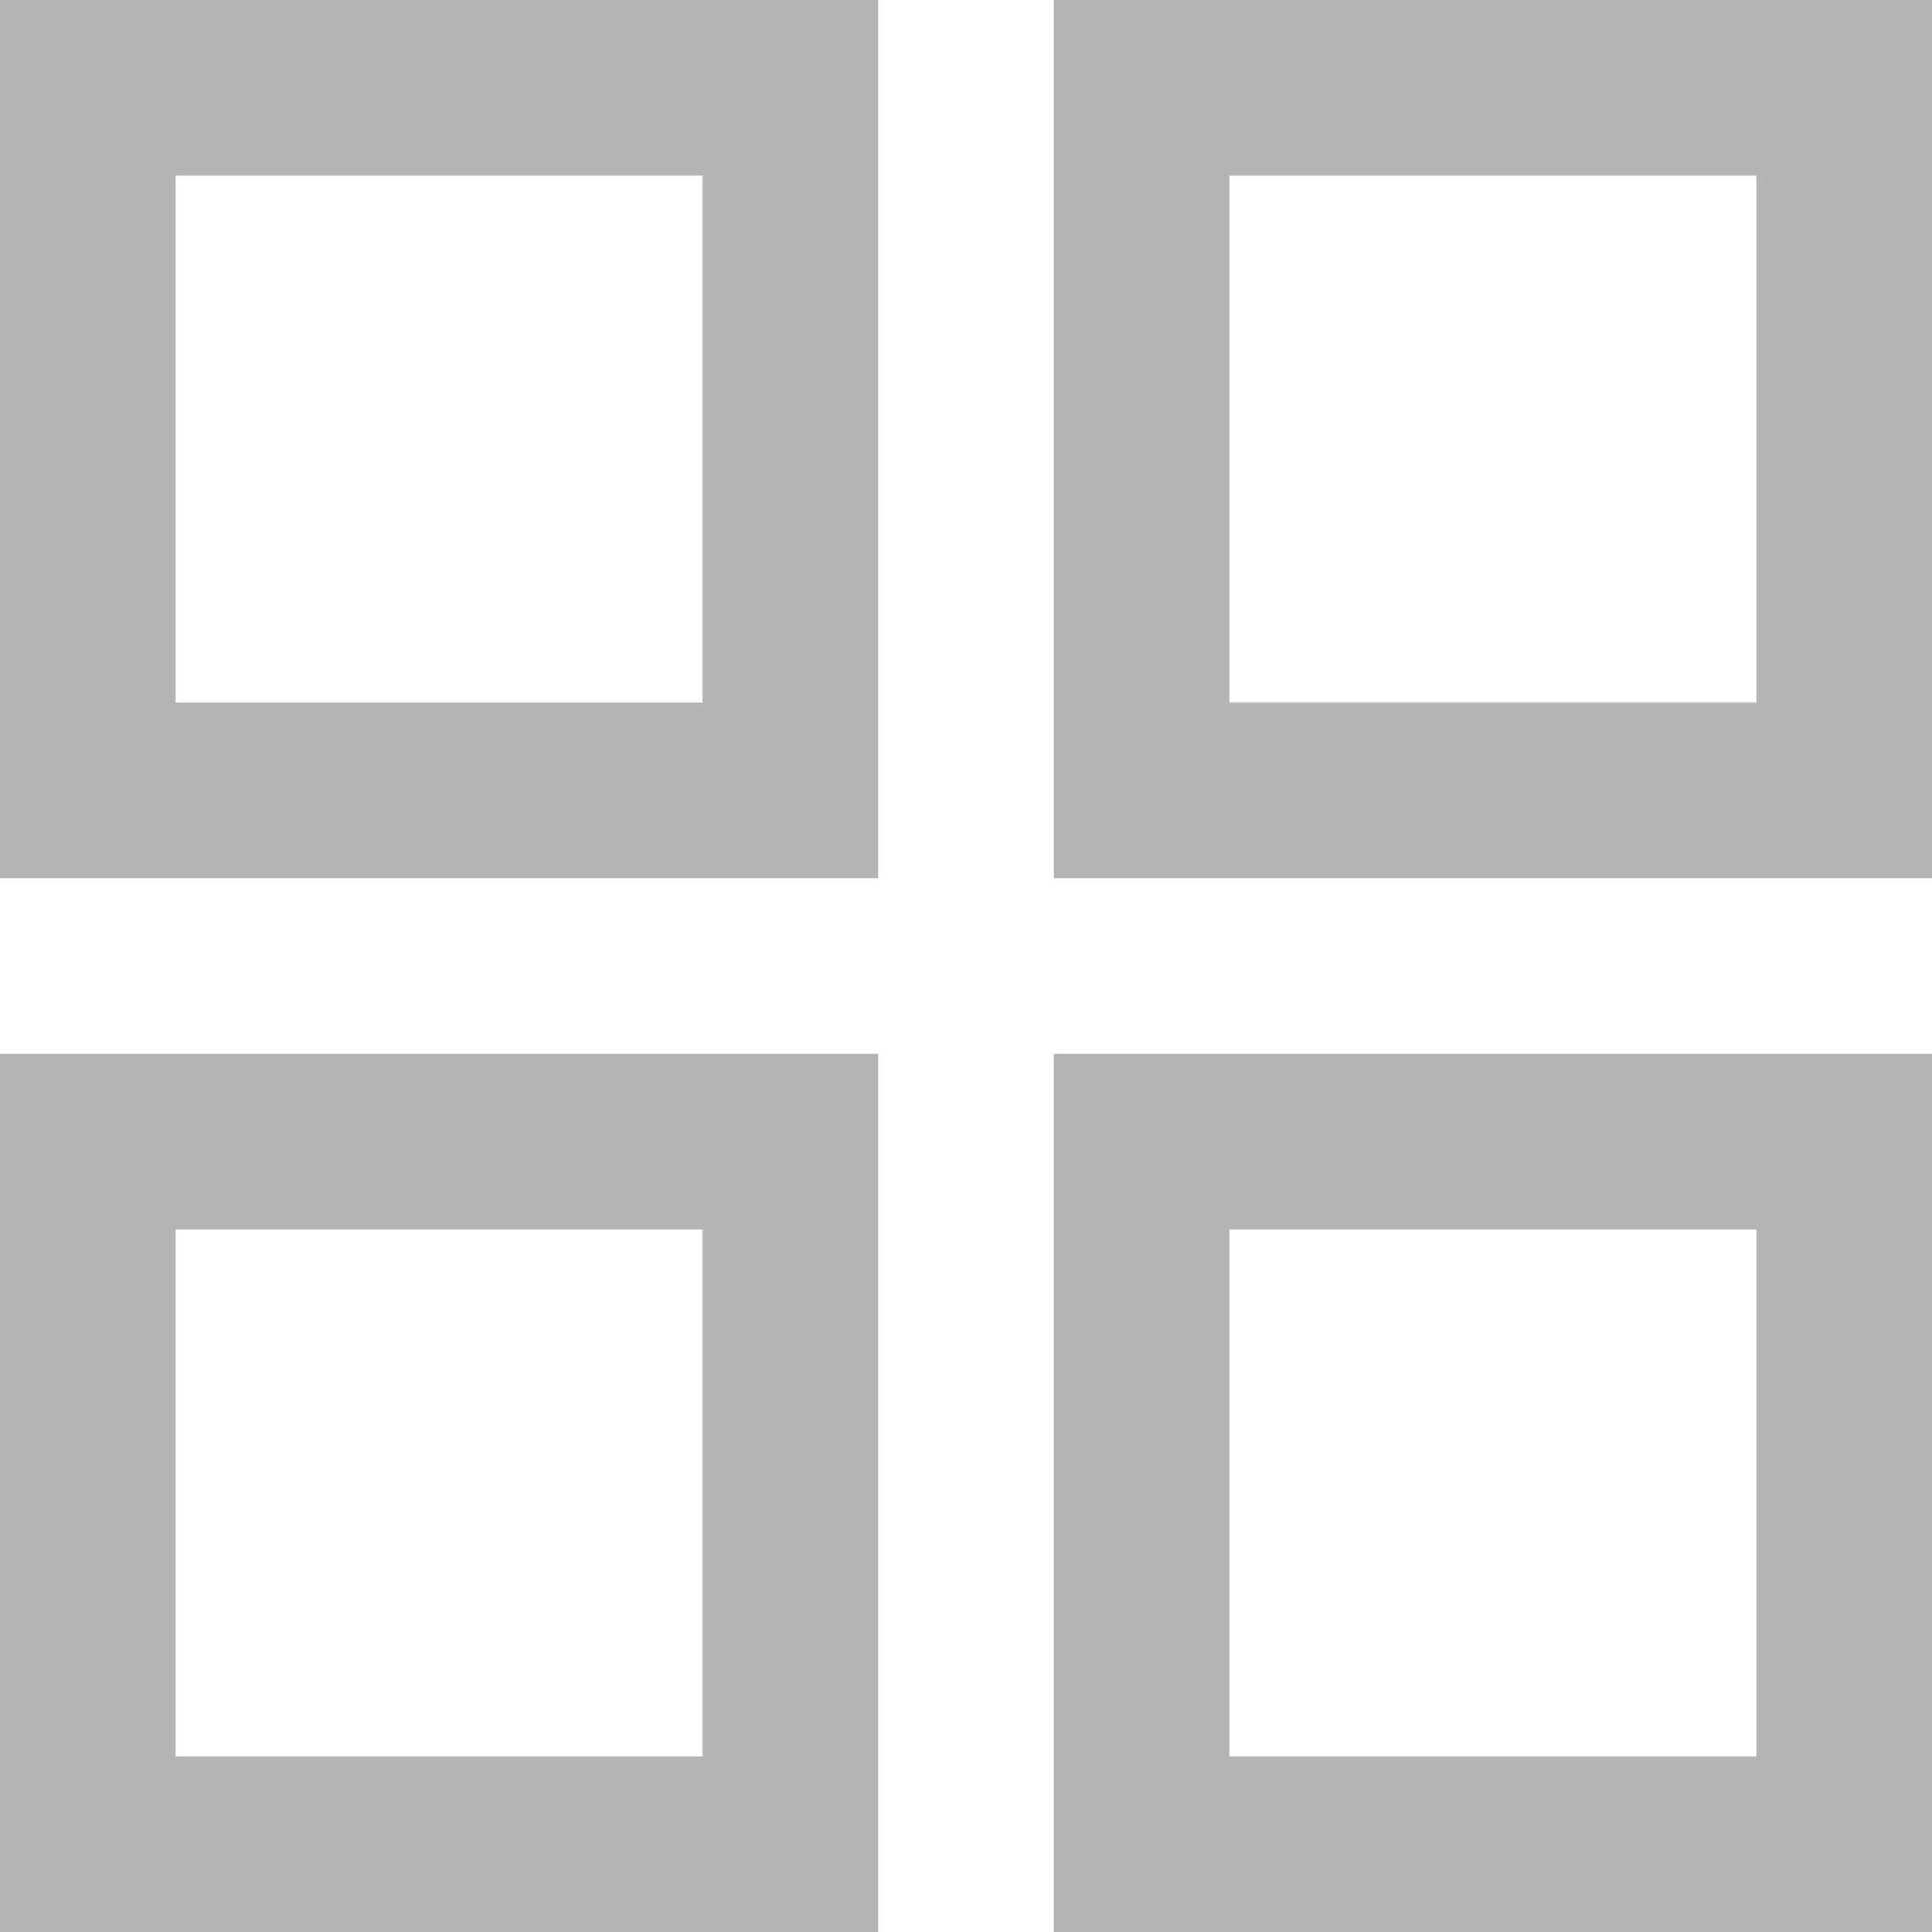
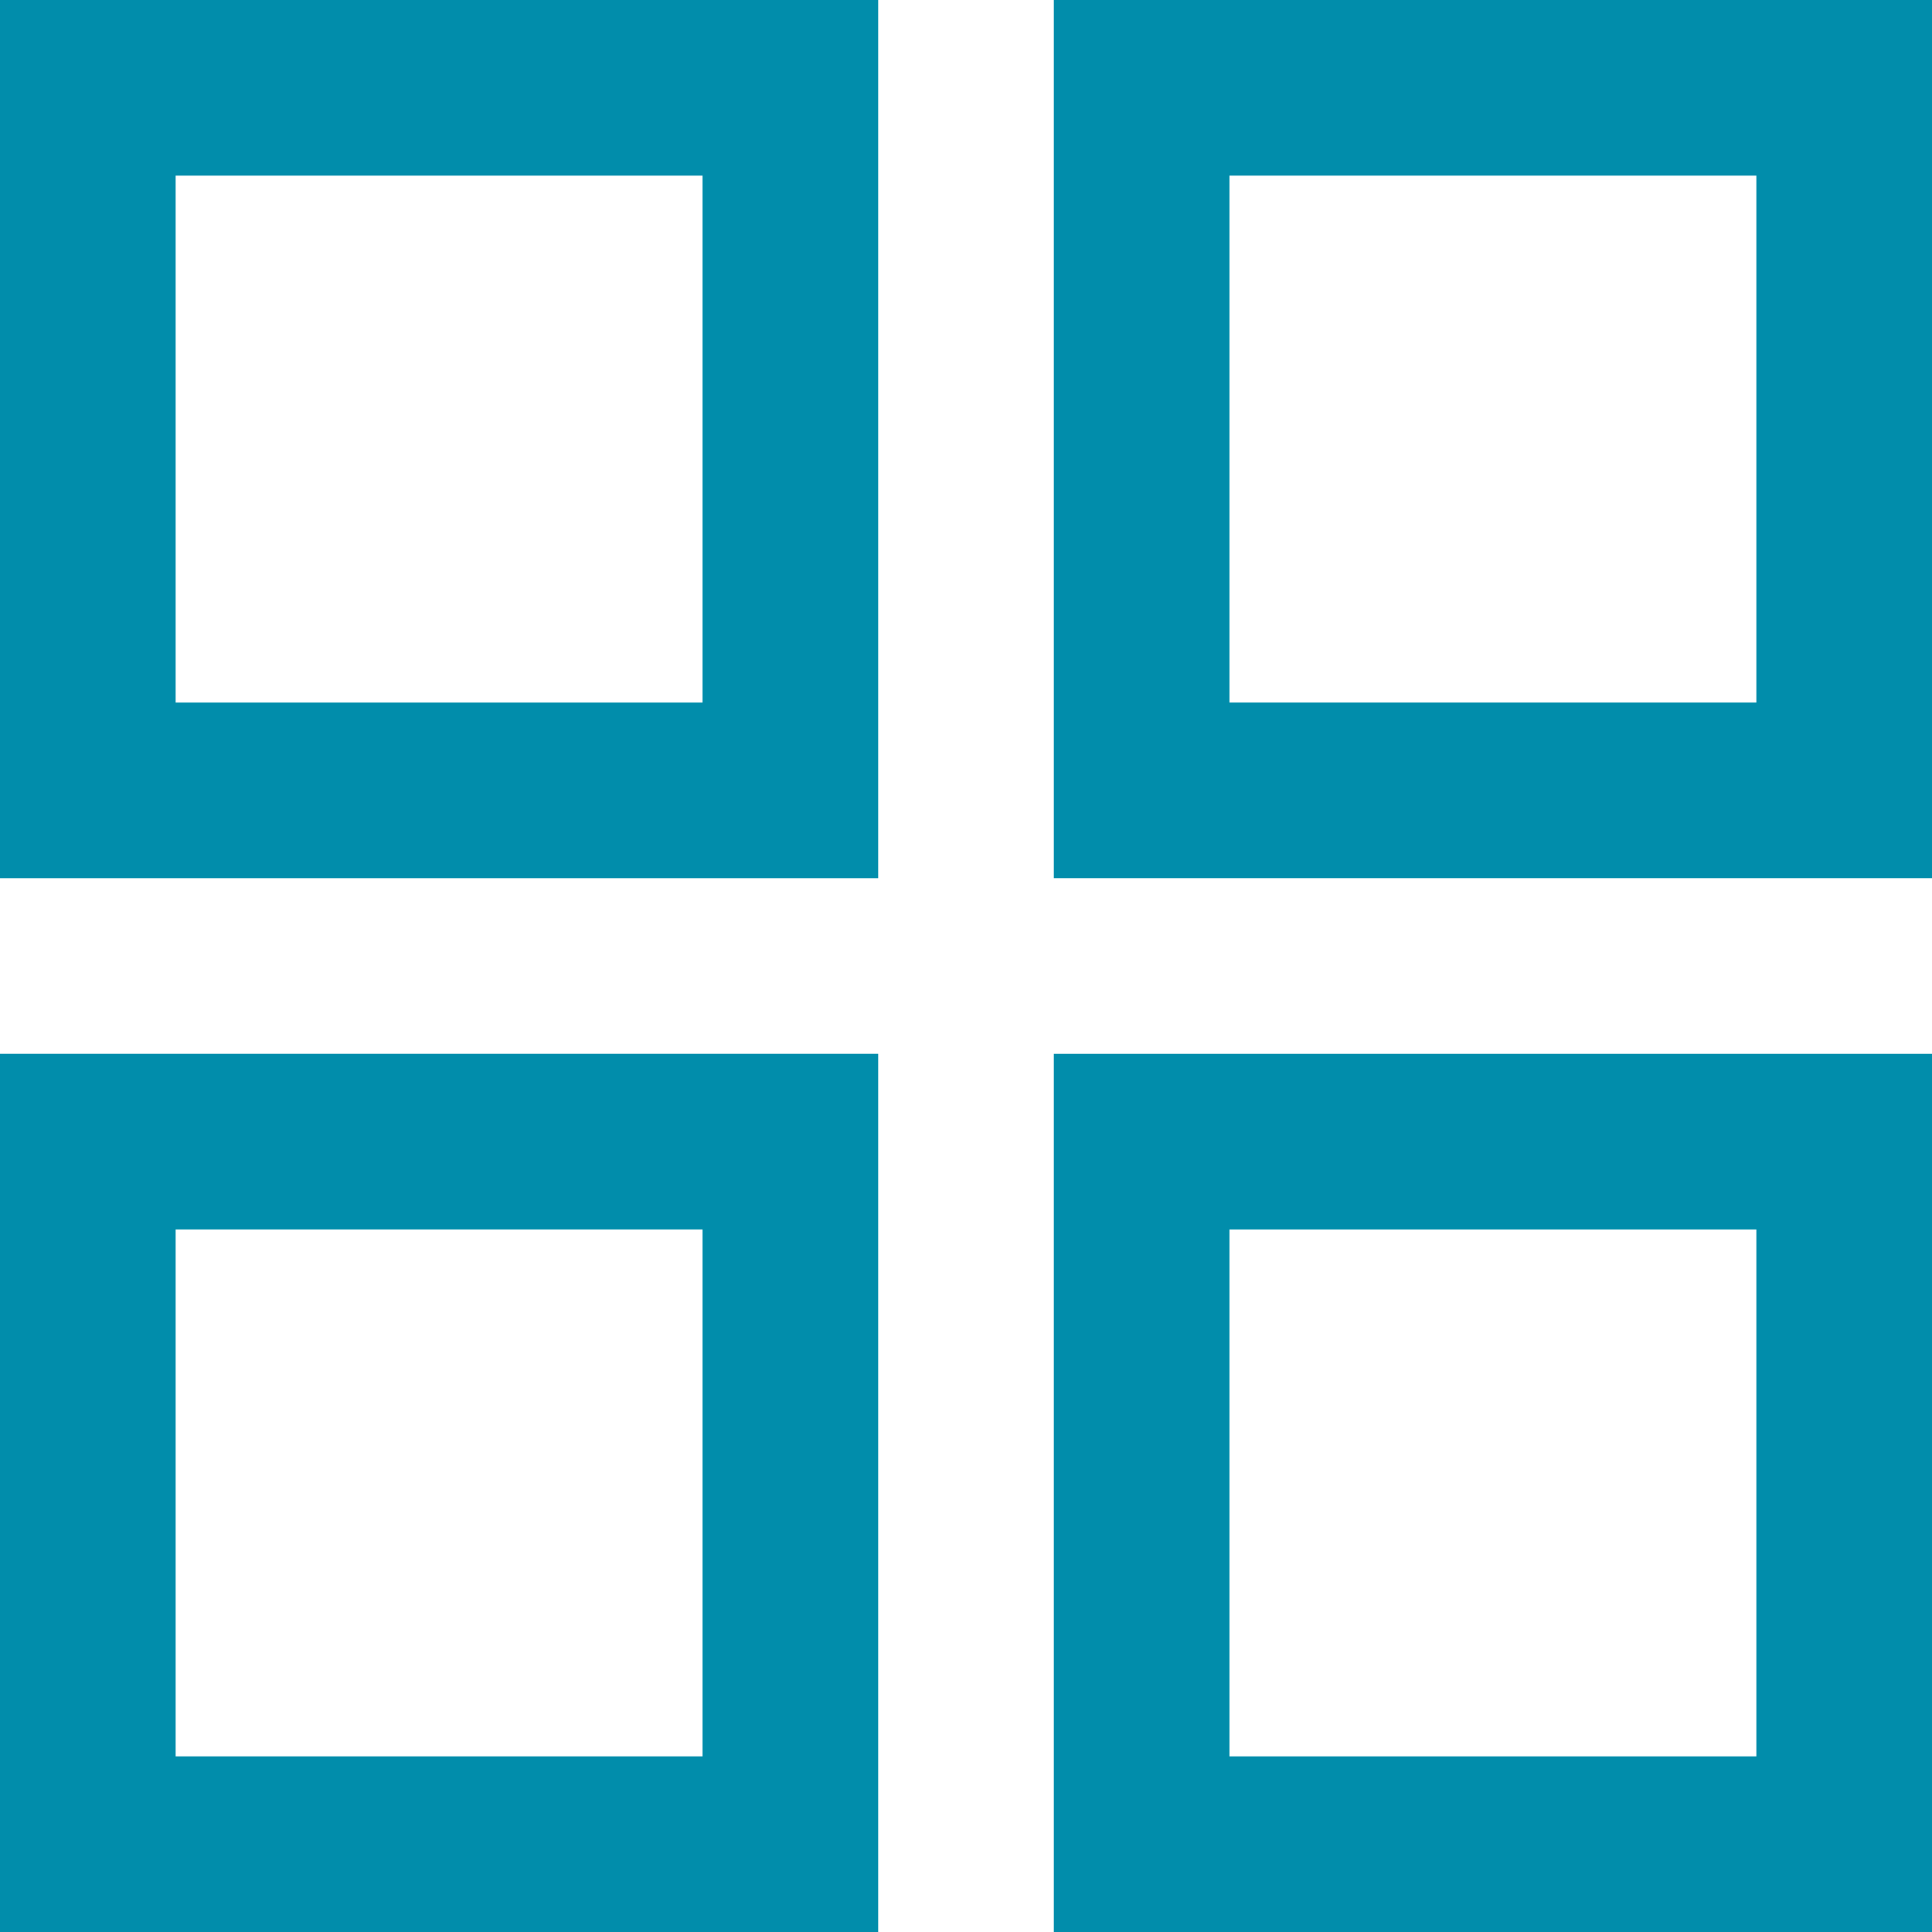
<svg xmlns="http://www.w3.org/2000/svg" width="22px" height="22px" viewBox="0 0 22 22" version="1.1">
-   <defs />
-   <g id="Components" stroke="none" stroke-width="1" fill="none" fill-rule="evenodd" opacity="0.5">
-     <g id="Toolkit-Documentation:-Components" transform="translate(-938, -932)">
-       <g id="Layout" transform="translate(934, 575)">
-         <g id="Tabs" transform="translate(3, 342)">
-           <g id="microsoft-outline-48" transform="translate(0, 14)">
+   <g id="Components" stroke="none" stroke-width="1" fill="none" fill-rule="evenodd">
+     <g id="Toolkit-Documentation:-Components" transform="translate(-138, -1360)">
+       <g id="Layout" transform="translate(136, 1003)">
+         <g id="Tabs" transform="translate(1, 342)">
+           <g id="icn_tab" transform="translate(0, 14)">
            <polygon id="Shape" points="0 0 24 0 24 24 0 24" />
-             <rect id="Rectangle-path" stroke="#696969" stroke-width="2" x="2" y="2" width="8" height="8" />
-             <rect id="Rectangle-path" stroke="#696969" stroke-width="2" transform="translate(18, 6) rotate(-180) translate(-18, -6) " x="14" y="2" width="8" height="8" />
-             <rect id="Rectangle-path" stroke="#696969" stroke-width="2" x="2" y="14" width="8" height="8" />
-             <rect id="Rectangle-path" stroke="#696969" stroke-width="2" transform="translate(18, 18) rotate(-180) translate(-18, -18) " x="14" y="14" width="8" height="8" />
+             <rect id="Rectangle-path" stroke="#018DAB" stroke-width="2" x="2" y="2" width="8" height="8" />
+             <rect id="Rectangle-path" stroke="#018DAB" stroke-width="2" transform="translate(18, 6) rotate(-180) translate(-18, -6) " x="14" y="2" width="8" height="8" />
+             <rect id="Rectangle-path" stroke="#018DAB" stroke-width="2" x="2" y="14" width="8" height="8" />
+             <rect id="Rectangle-path" stroke="#018DAB" stroke-width="2" transform="translate(18, 18) rotate(-180) translate(-18, -18) " x="14" y="14" width="8" height="8" />
          </g>
        </g>
      </g>
    </g>
  </g>
</svg>
